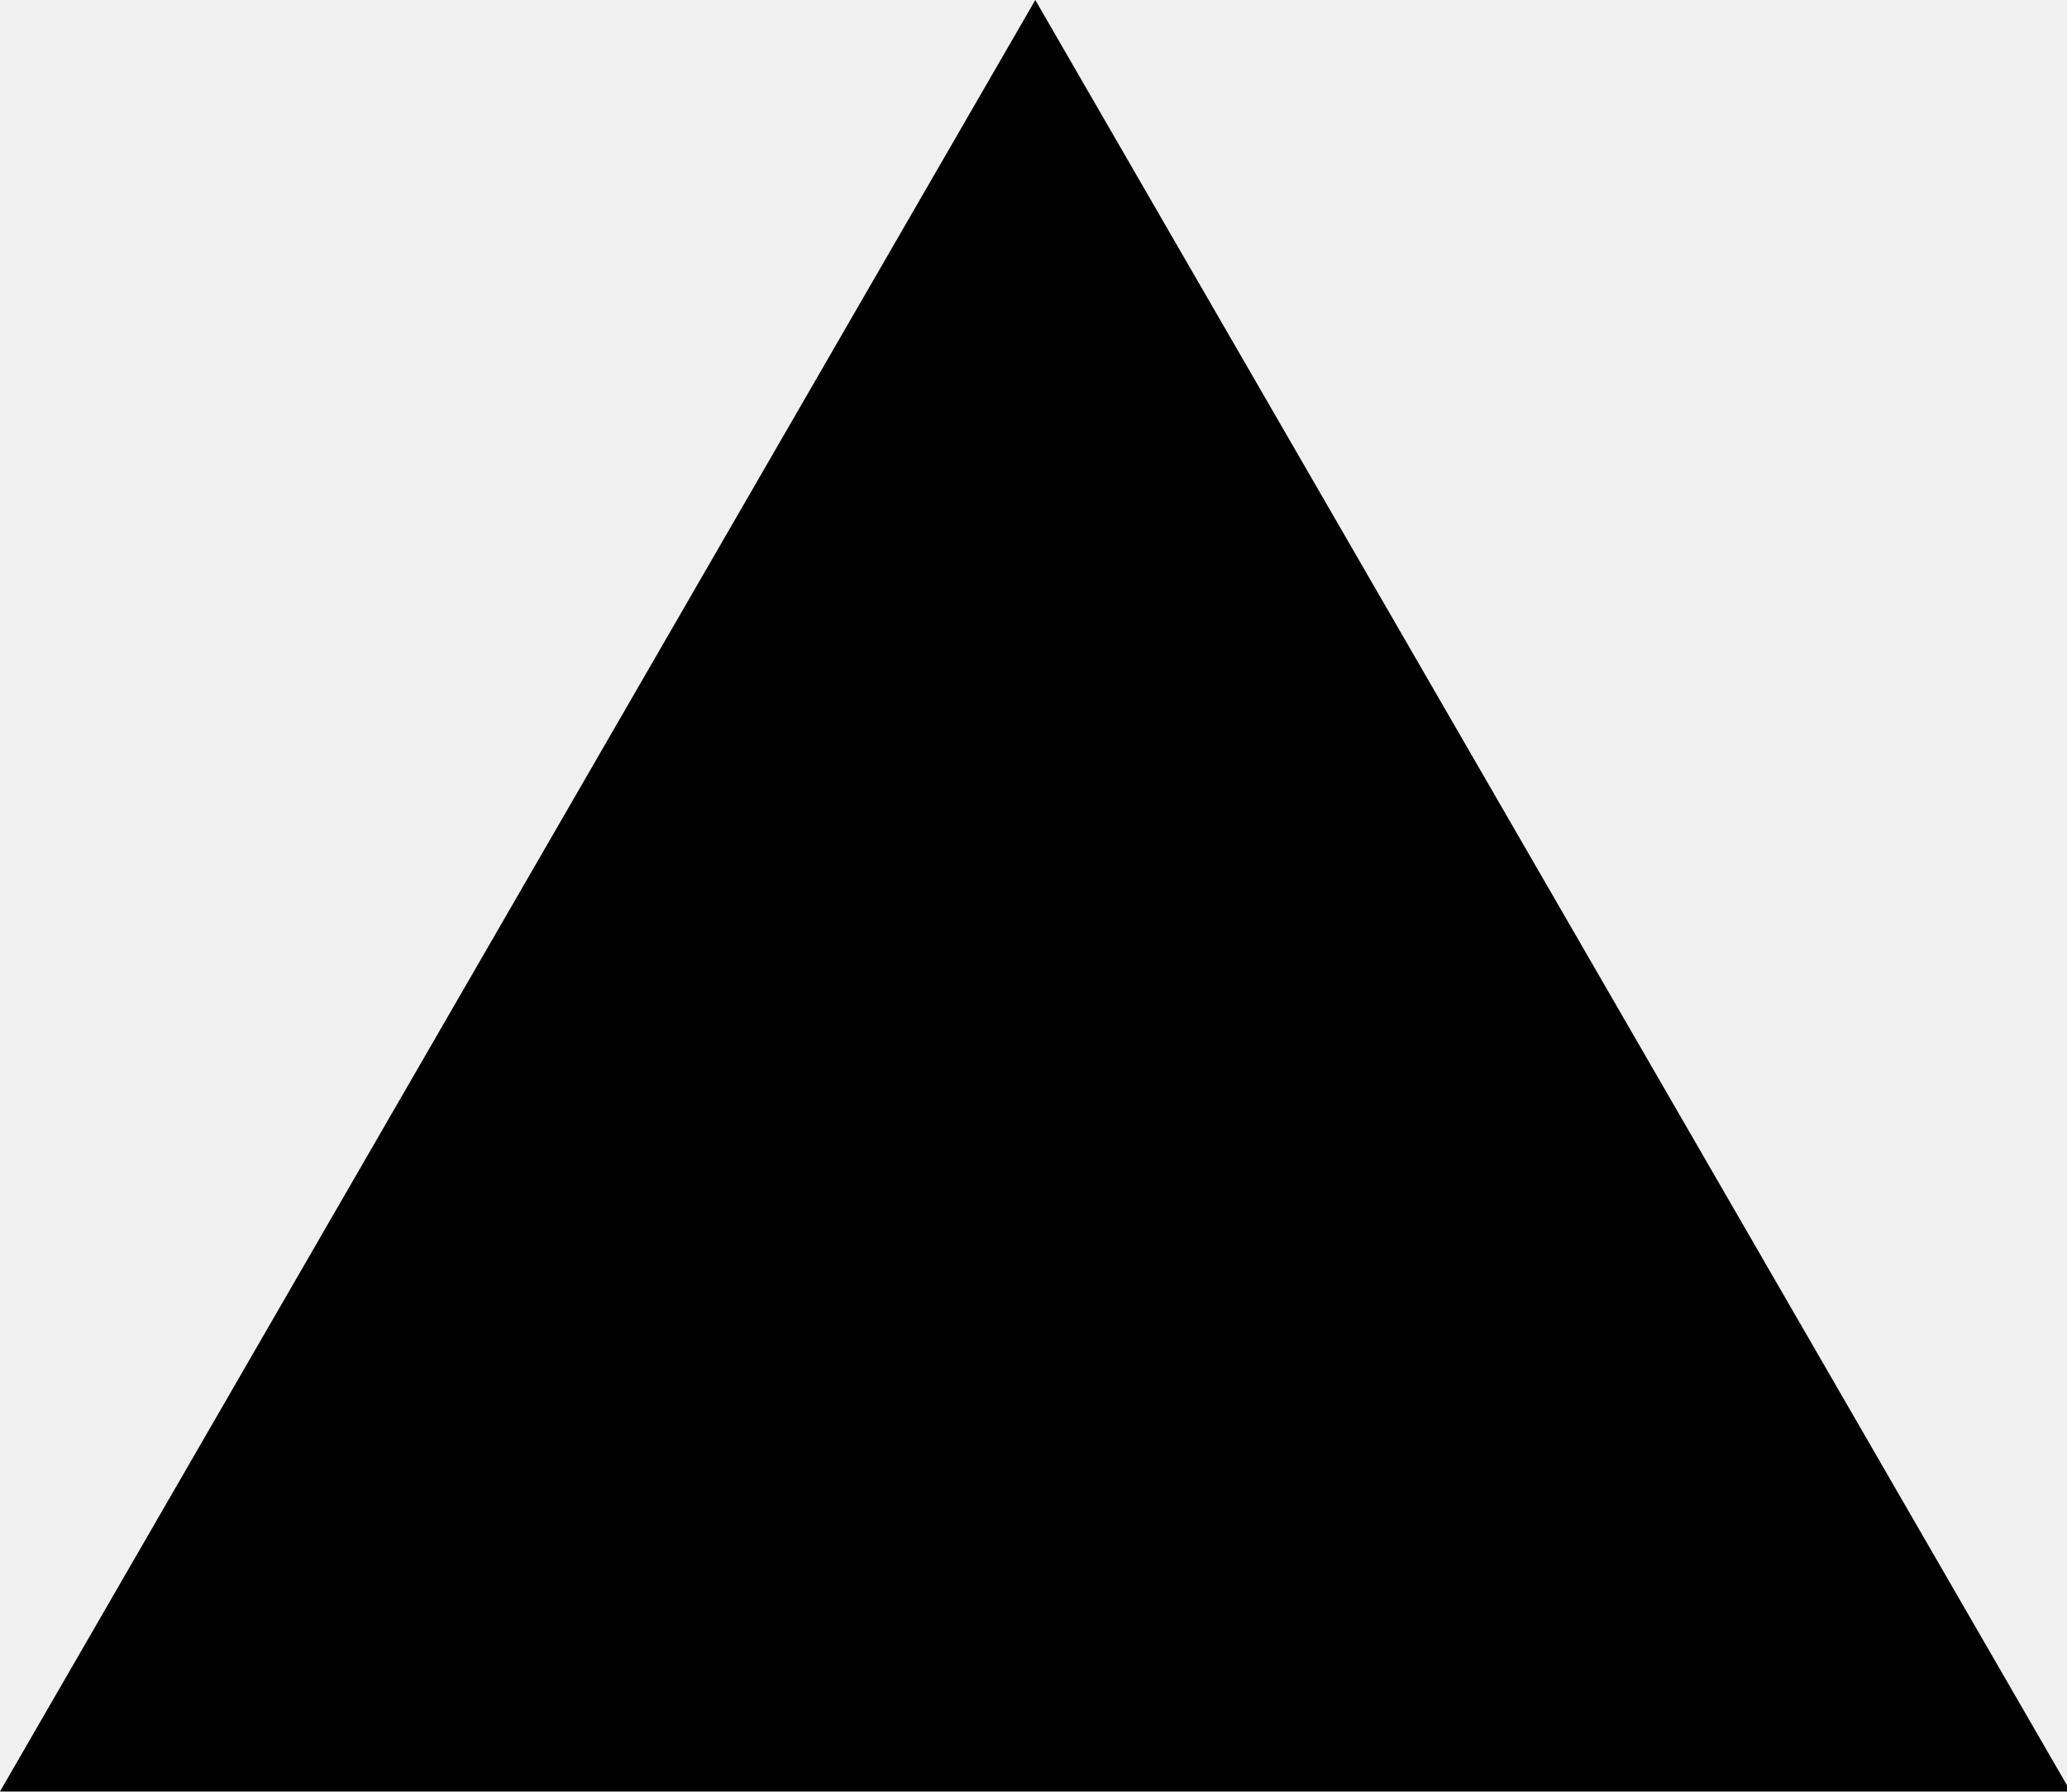
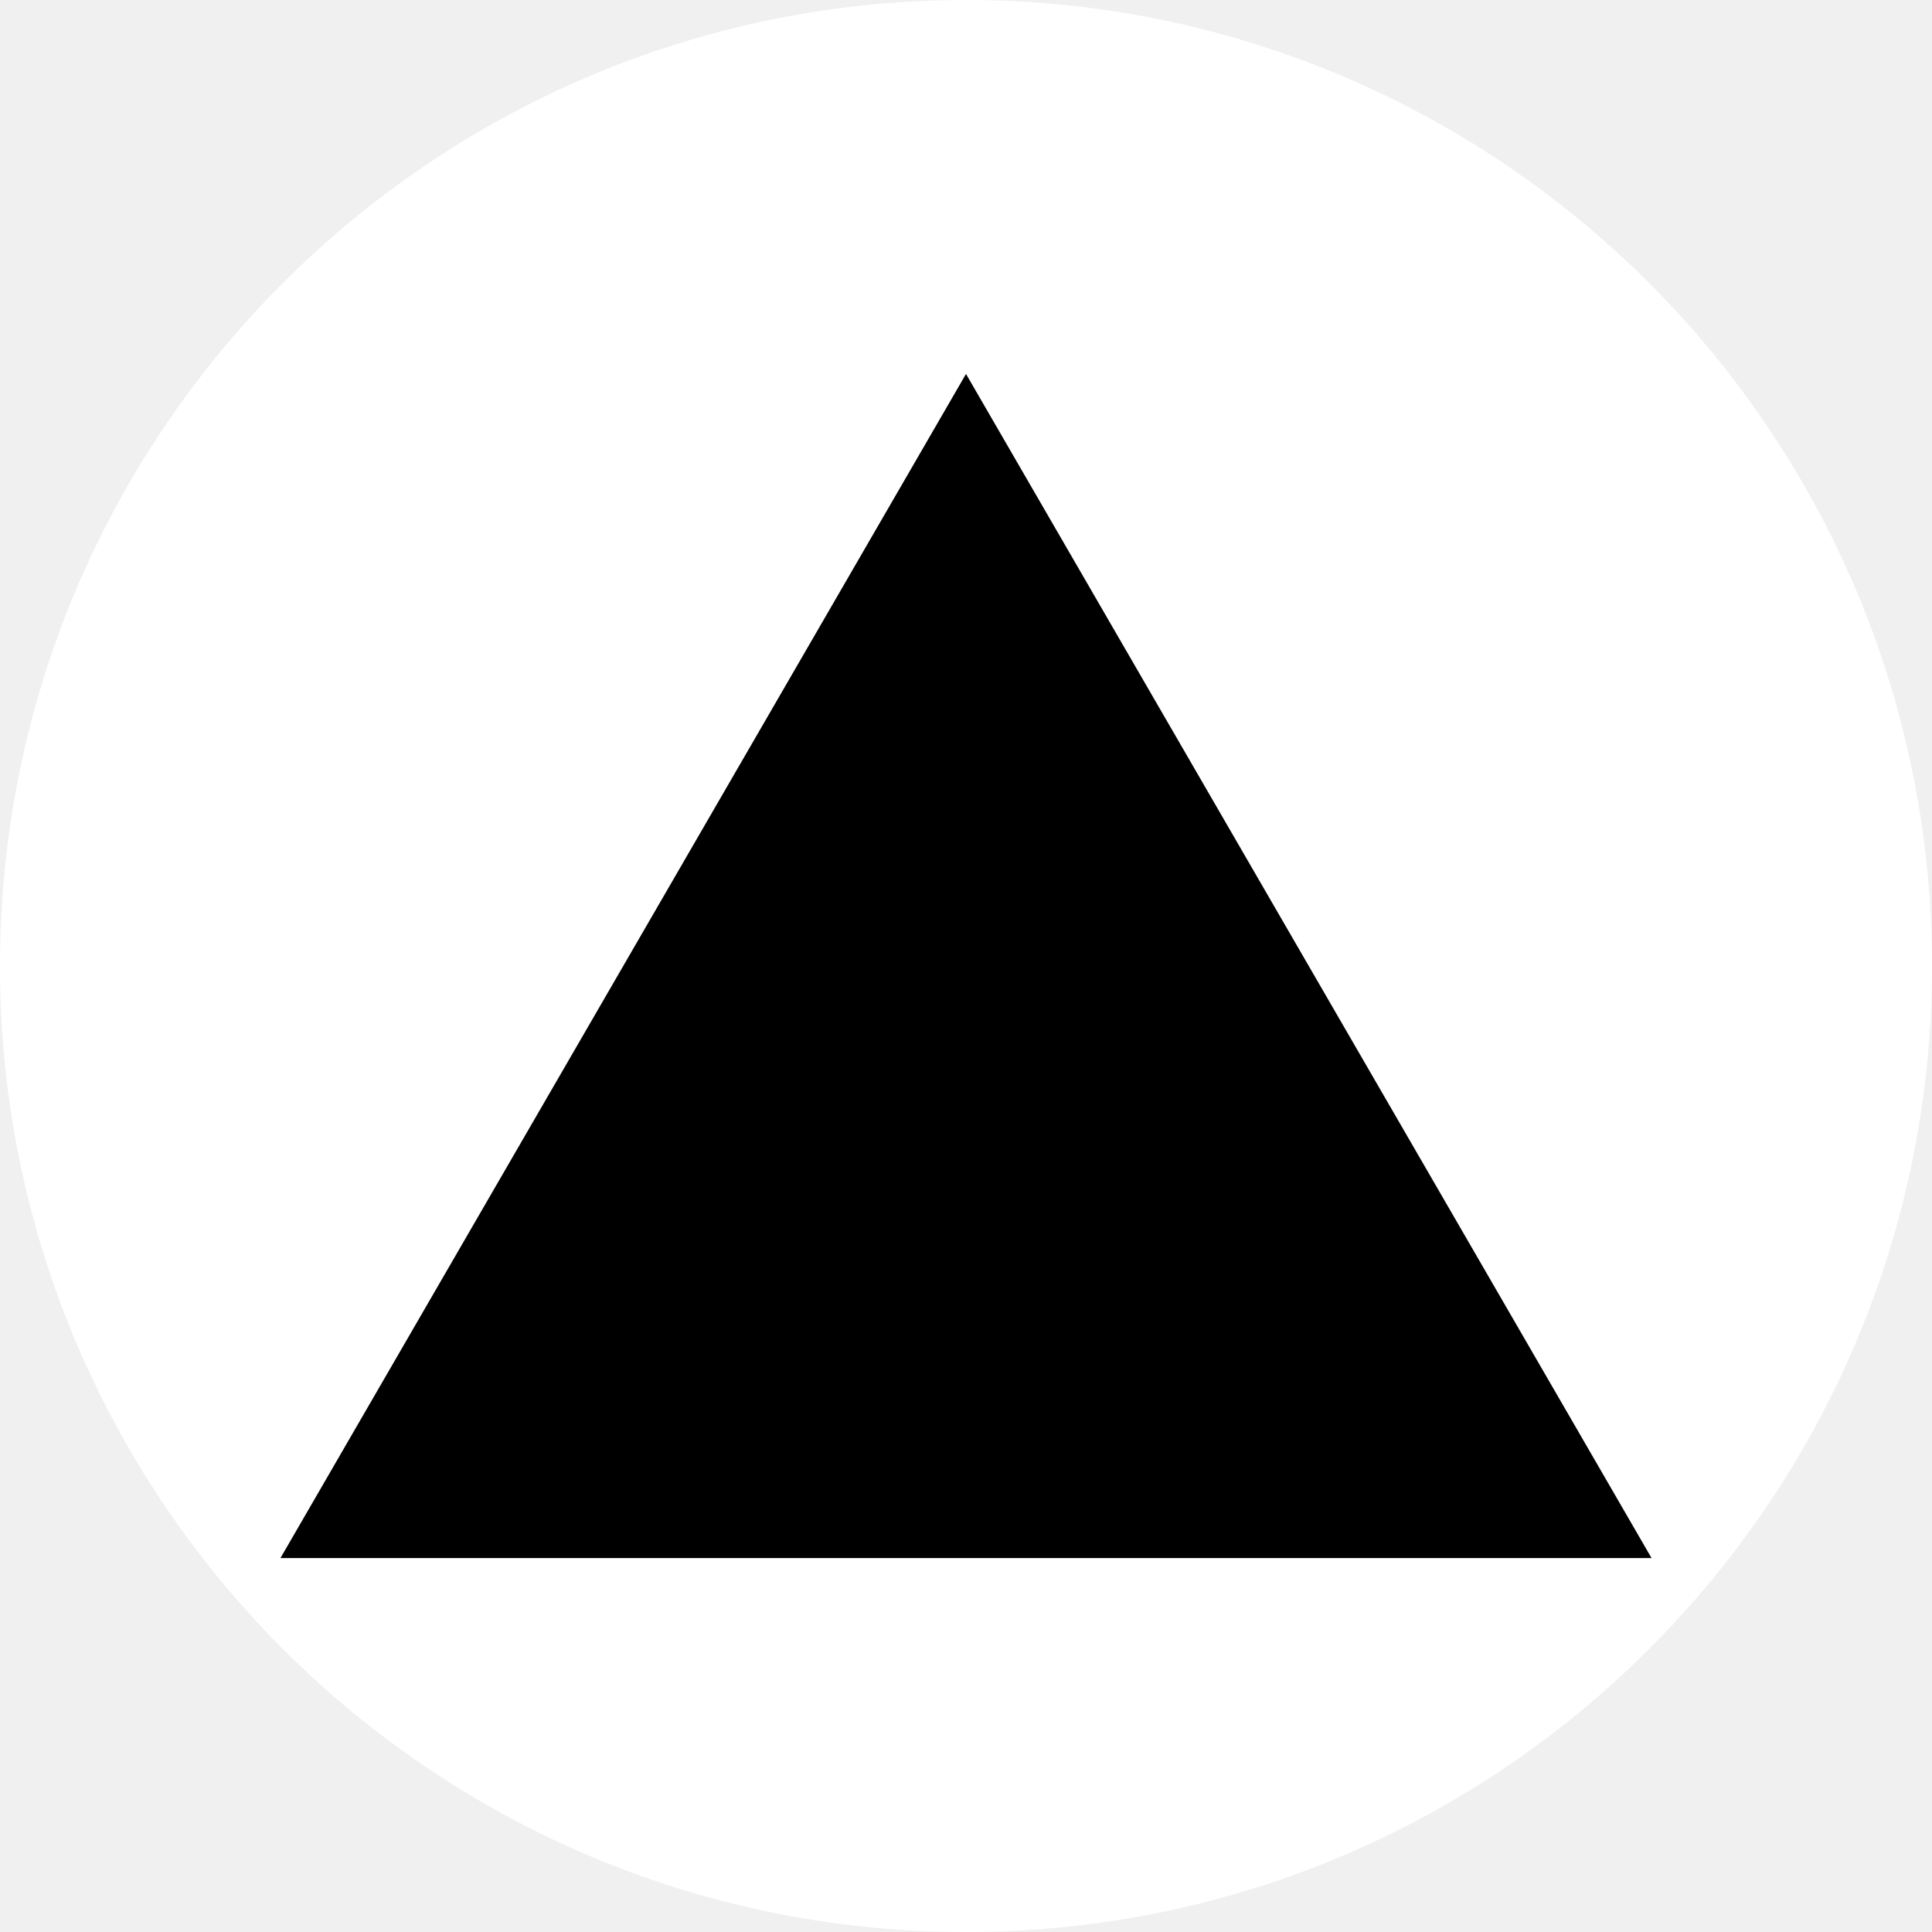
- <svg xmlns="http://www.w3.org/2000/svg" version="1.1" id="Layer_1" x="0px" y="0px" viewBox="0 0 57.7 50" style="enable-background:new 0 0 57.7 50;" xml:space="preserve">
-   <path d="M28.9,0l28.9,50H0L28.9,0z">
-  </path>
+ <svg xmlns="http://www.w3.org/2000/svg" width="62" height="62" viewBox="0 0 62 62" fill="none">
+   <rect width="62" height="62" rx="31" fill="white" />
+   <path d="M31 12L53 50H9L31 12Z" fill="black" />
</svg>
